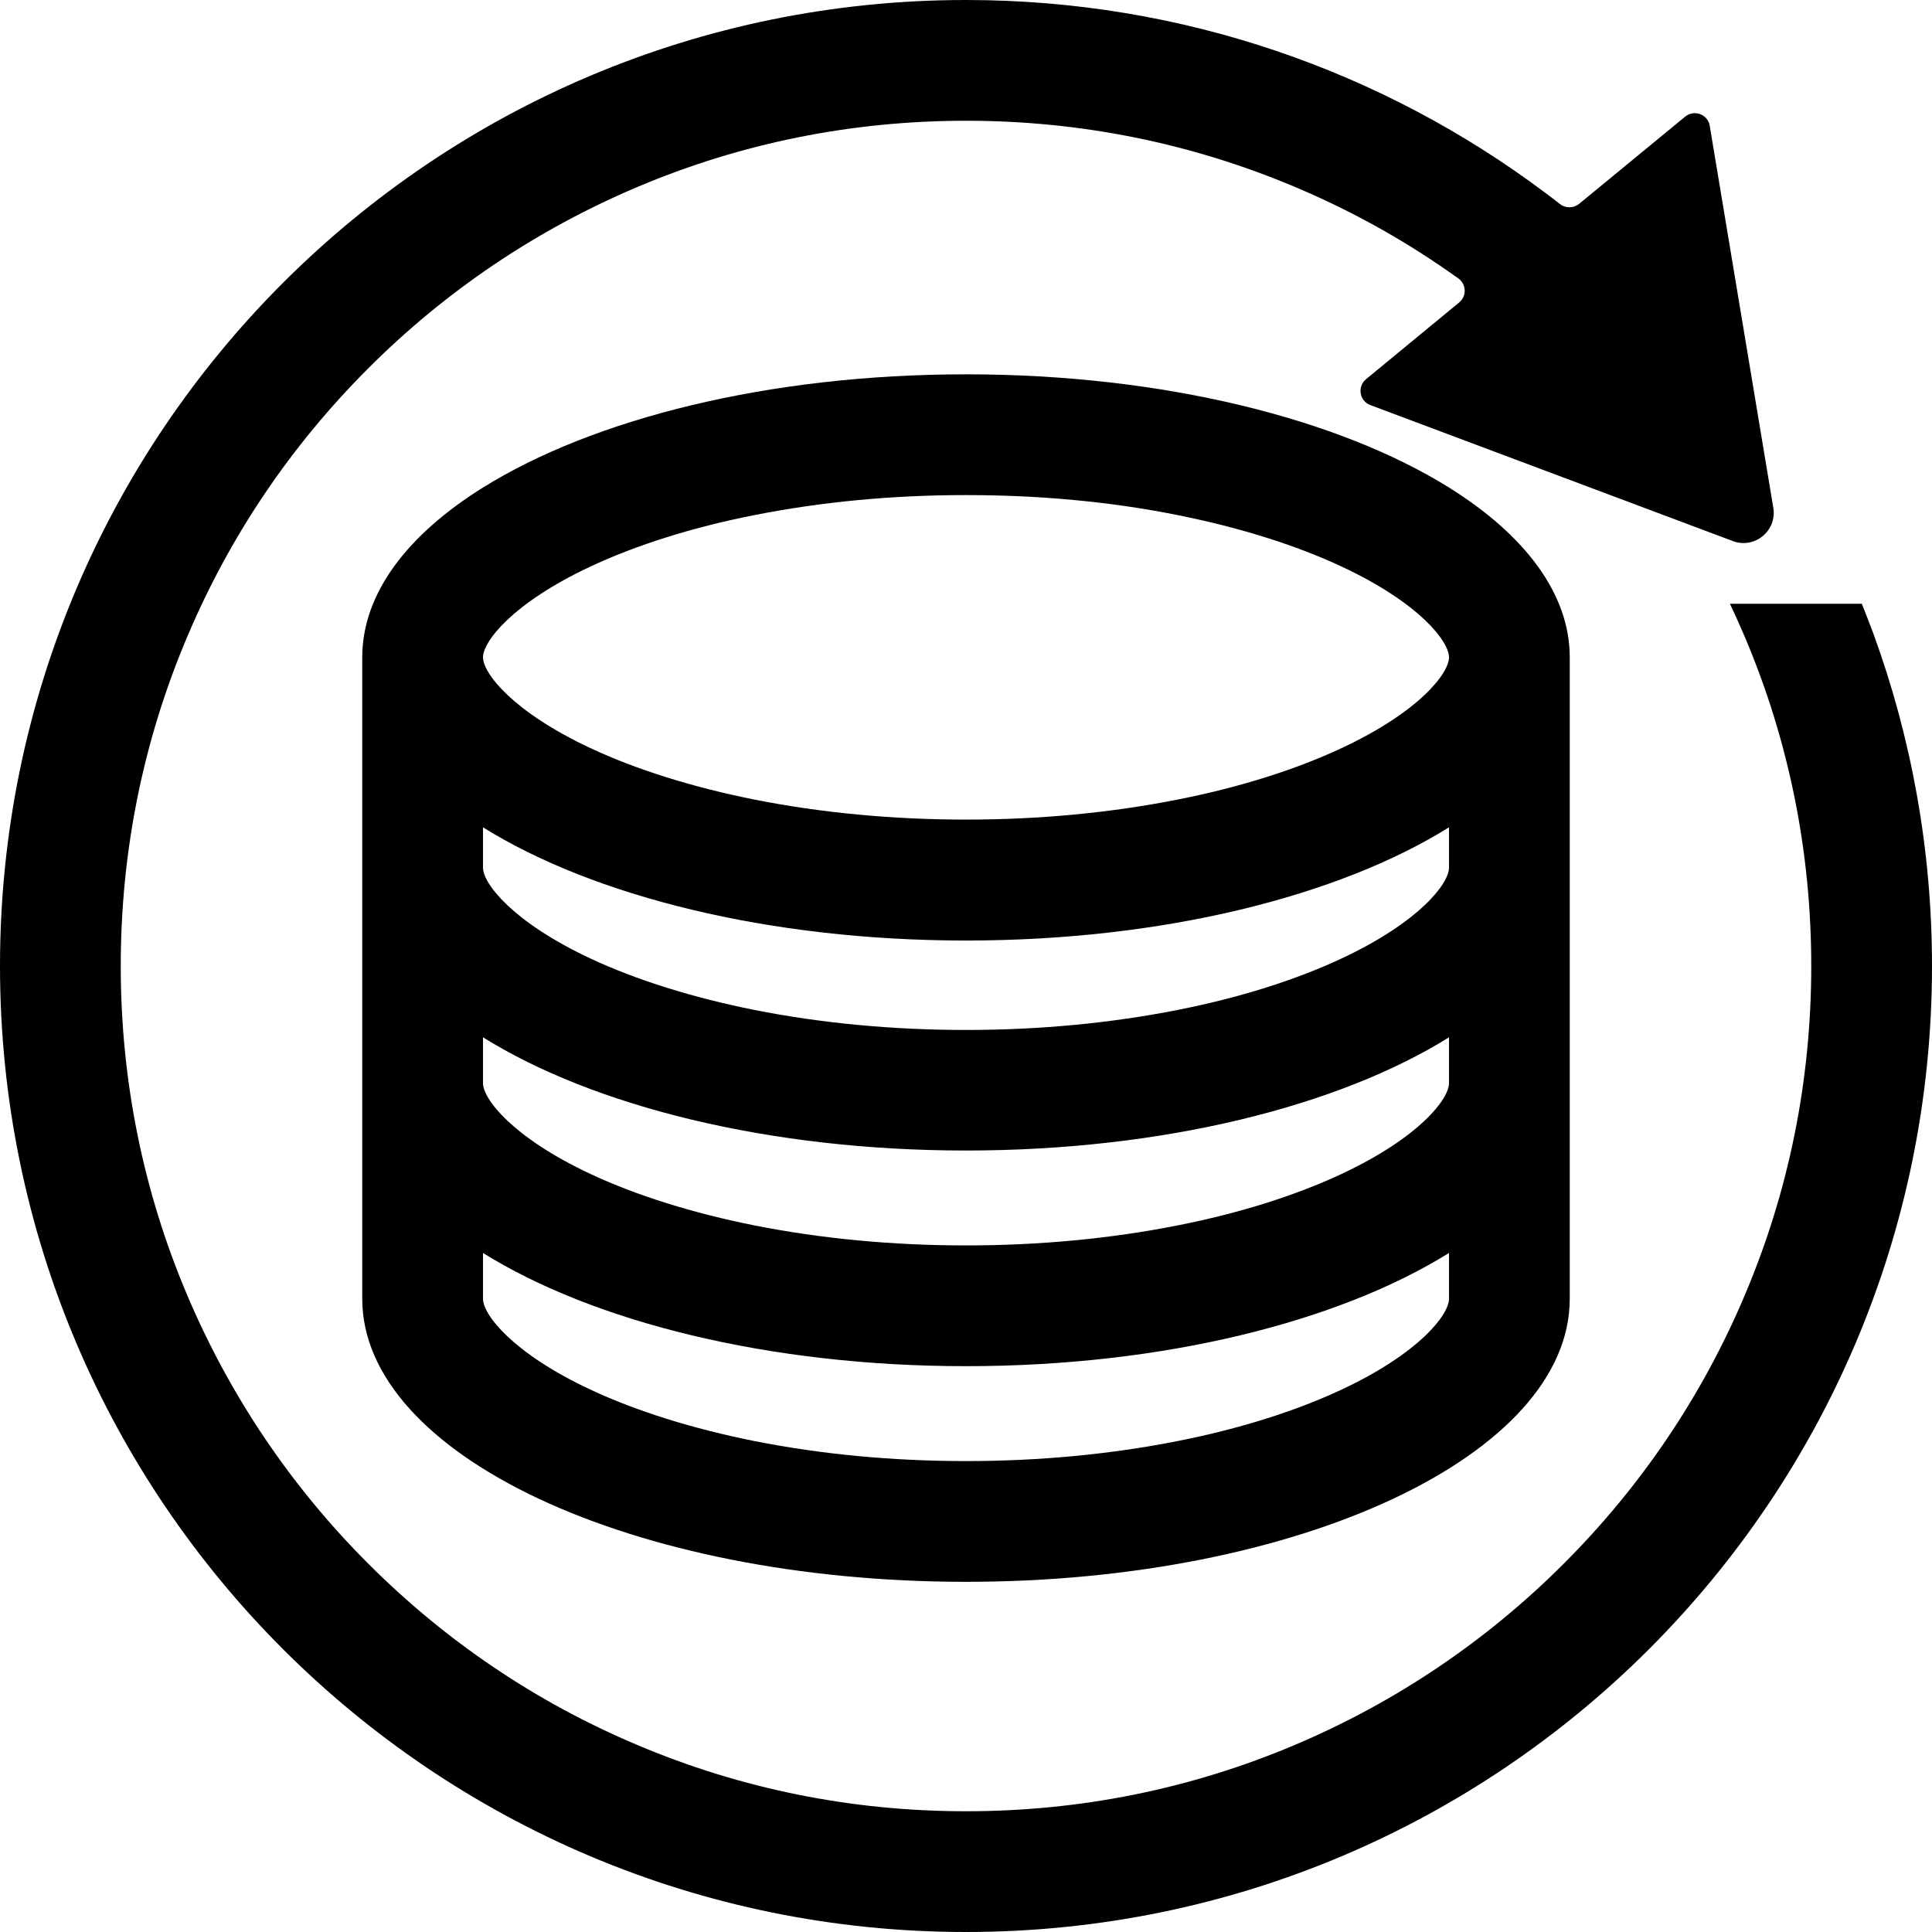
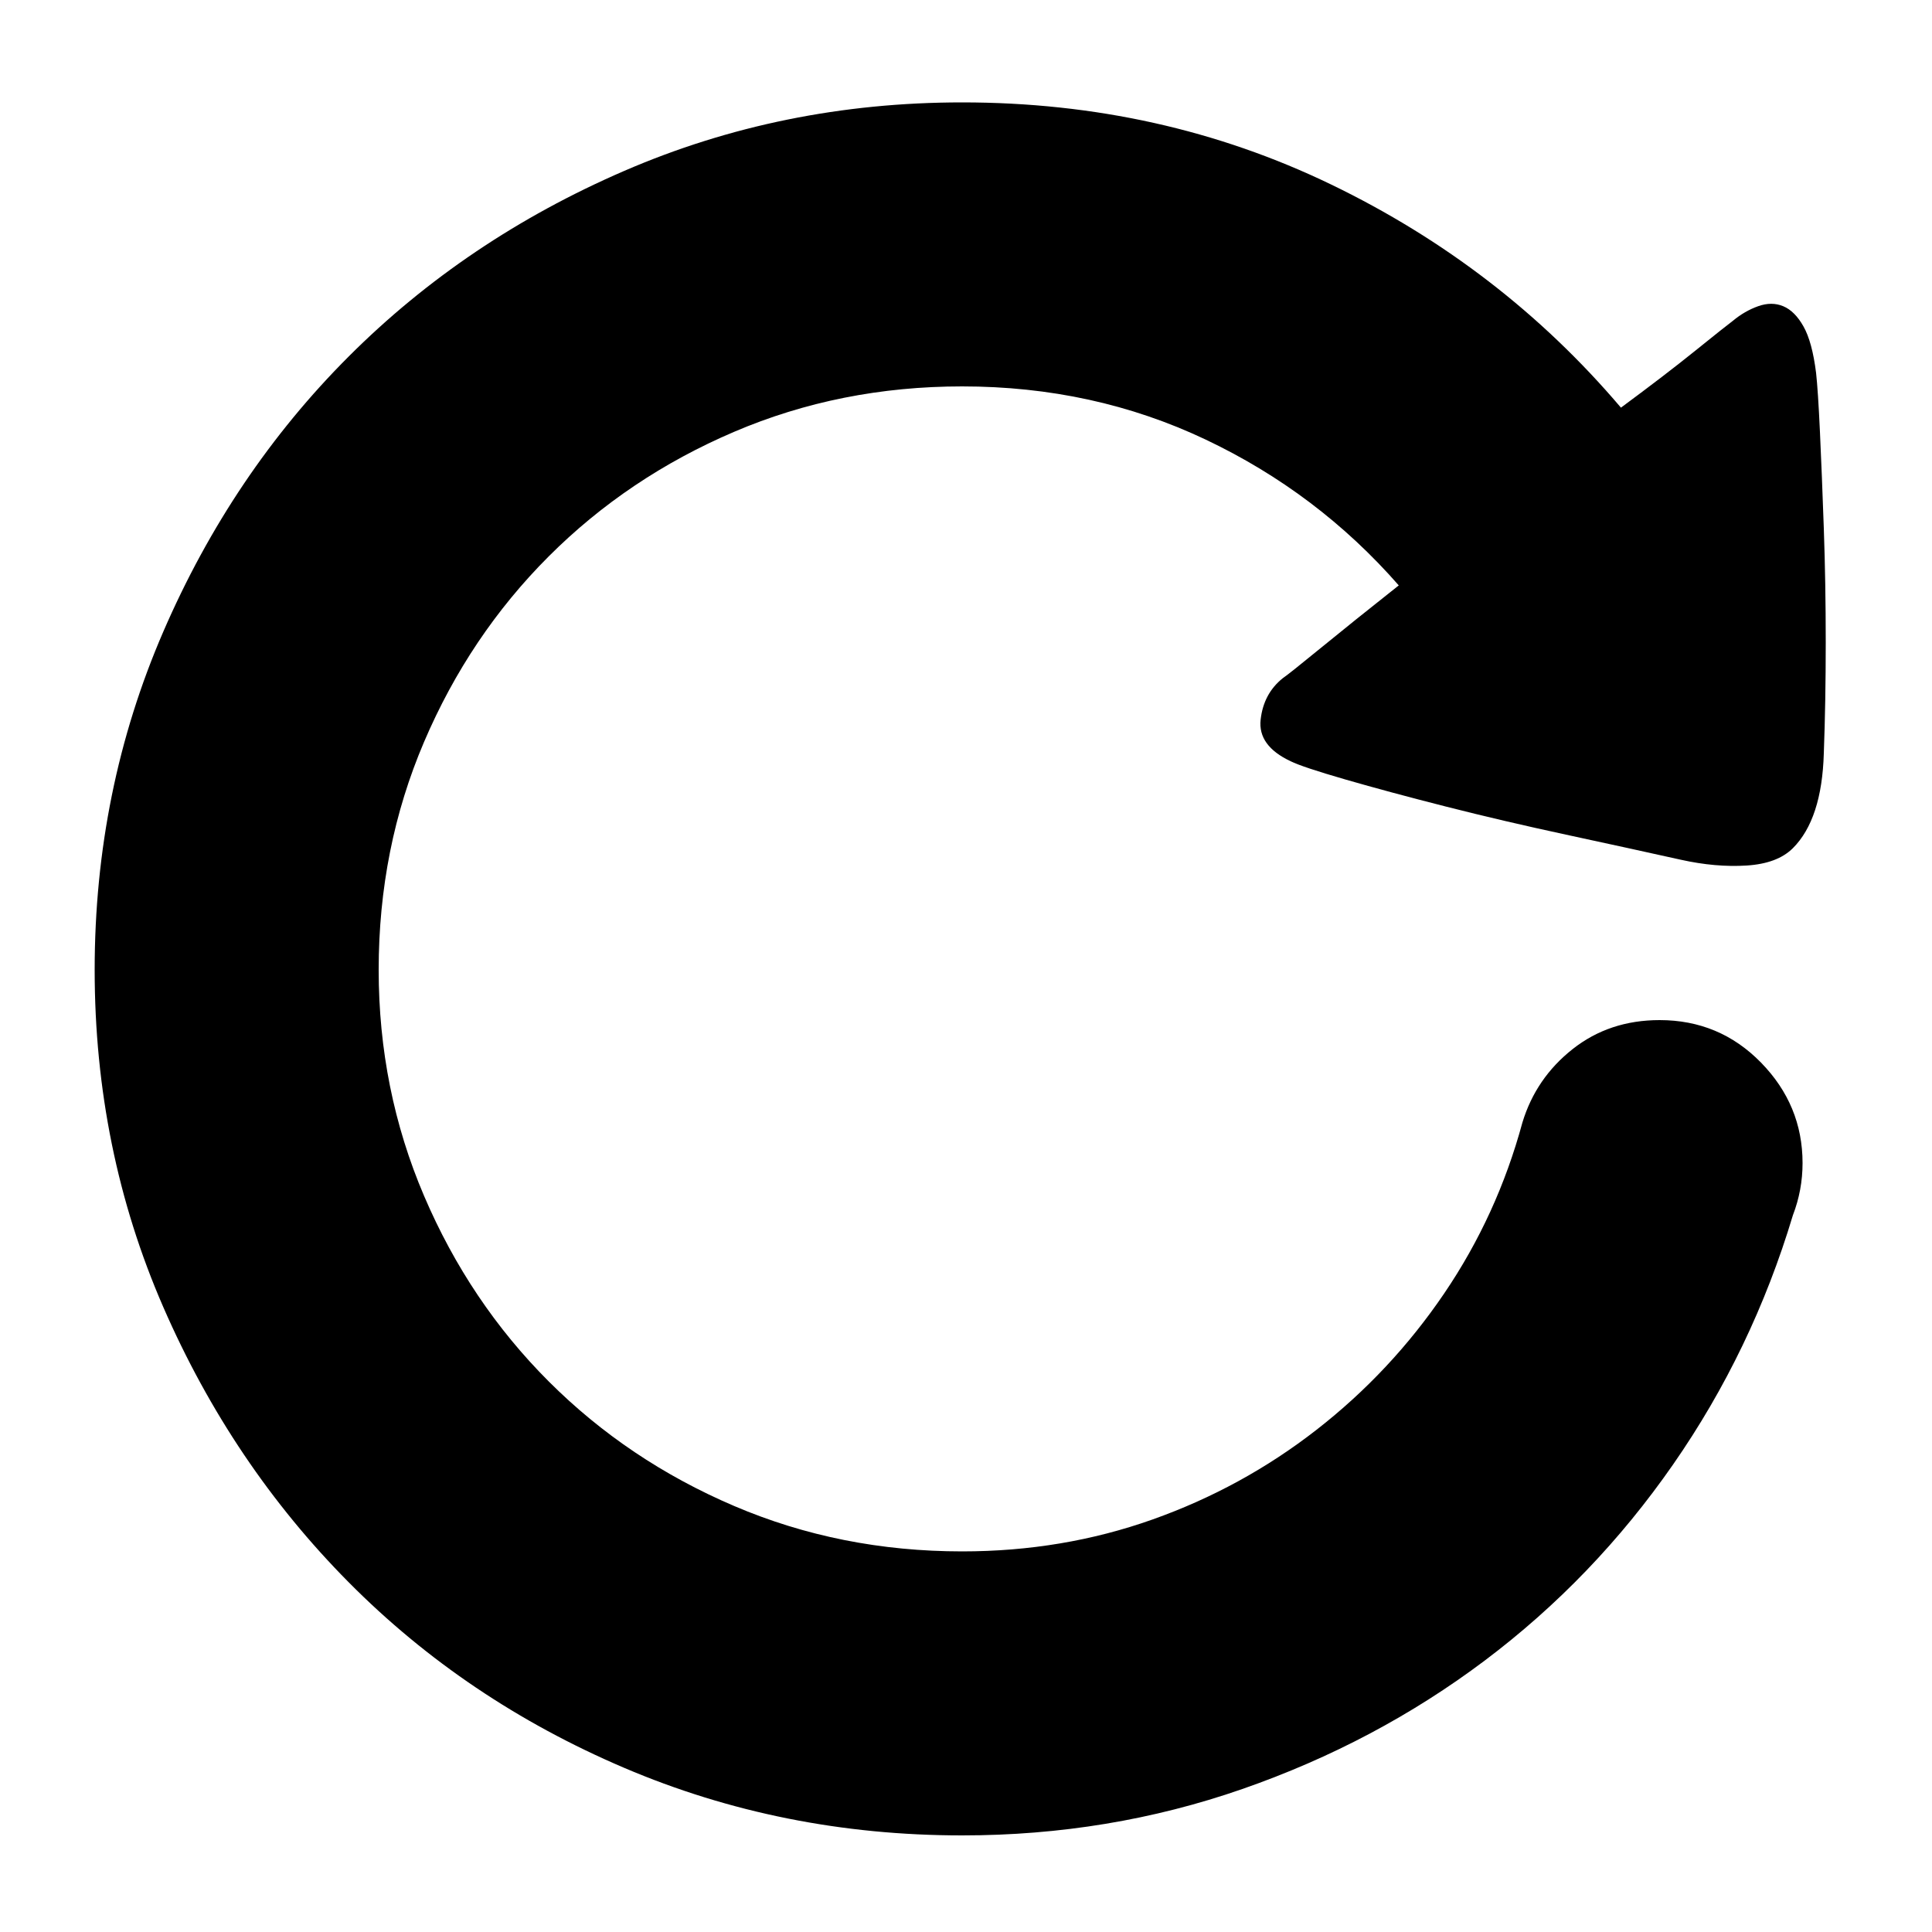
- <svg xmlns="http://www.w3.org/2000/svg" t="1744549019775" class="icon" viewBox="0 0 1024 1024" version="1.1" p-id="1466" width="200" height="200">
-   <path d="M1024 512c0 282.8-229.2 512-512 512S0 794.8 0 512 229.2 0 512 0c115.1 0 221.4 38 306.9 102.1 2.7 2 5.3 4 8 6.1 2.9 2.3 7.1 2.2 10-0.1l56.3-46.3c4.8-3.9 12-1.2 13 4.9l33.7 202.5c2 12.1-9.9 21.9-21.4 17.6l-192.2-72.1c-5.8-2.2-7-9.8-2.3-13.7l49.4-40.7c4-3.3 3.9-9.6-0.4-12.7l-5.1-3.6c-25.4-17.7-52.7-32.8-81.5-44.9C631.2 75.8 572.5 64 512 64S392.8 75.8 337.6 99.2c-53.3 22.6-101.3 54.9-142.4 96-41.2 41.2-73.5 89.1-96 142.4C75.8 392.8 64 451.5 64 512s11.8 119.2 35.2 174.4c22.6 53.3 54.9 101.3 96 142.4 41.2 41.2 89.1 73.5 142.4 96C392.8 948.2 451.5 960 512 960s119.2-11.8 174.4-35.2c53.3-22.6 101.3-54.9 142.4-96 41.2-41.2 73.5-89.1 96-142.4C948.2 631.2 960 572.5 960 512s-11.8-119.2-35.2-174.4c-0.2-0.6-0.5-1.1-0.7-1.6-2.3-5.4-4.7-10.7-7.2-16h69.9c2.1 5.3 4.2 10.6 6.2 16 20 54.9 31 114.2 31 176z" p-id="1467" />
-   <path d="M768 258.4c-58.4-36.4-151.3-60-256-60s-197.6 23.6-256 60c-40.1 25-63.9 56.1-64 89.8v340.2c0 82.8 143.3 150 320 150s320-67.2 320-150v-340c0-33.7-23.8-64.9-64-90z m0 430c0 8.3-15.5 28.7-56.9 48.1-24.3 11.4-54.4 20.9-87 27.3-35.4 7-73.1 10.6-112.1 10.6s-76.8-3.6-112.1-10.6c-32.6-6.5-62.7-15.9-87-27.3-41.4-19.4-56.9-39.8-56.9-48.1v-24.3c58.4 36.4 151.3 60 256 60s197.6-23.6 256-60v24.3z m0-114.3c0 8.3-15.5 28.7-56.9 48.1-24.3 11.4-54.4 20.9-87 27.3-35.4 7-73.1 10.6-112.1 10.6s-76.8-3.6-112.1-10.6c-32.6-6.5-62.7-15.9-87-27.3-41.4-19.4-56.9-39.8-56.9-48.1v-24.3c58.4 36.4 151.3 60 256 60s197.6-23.6 256-60v24.3z m0-114.2c0 8.3-15.5 28.7-56.9 48.1-24.3 11.4-54.4 20.9-87 27.3-35.4 7-73.1 10.6-112.1 10.6s-76.8-3.6-112.1-10.6c-32.6-6.5-62.7-15.9-87-27.3-41.4-19.4-56.9-39.8-56.9-48.1v-21.4c58.4 36.4 151.3 60 256 60s197.6-23.6 256-60v21.4z m-56.9-63.4c-24.3 11.4-54.4 20.9-87 27.3-35.4 7-73.1 10.6-112.1 10.6s-76.8-3.6-112.1-10.6c-32.6-6.5-62.7-15.9-87-27.3-41.4-19.4-56.9-39.8-56.9-48.1s15.5-28.7 56.9-48.1c24.3-11.4 54.4-20.9 87-27.3 35.4-7 73.1-10.6 112.1-10.6s76.8 3.5 112.1 10.6c32.6 6.5 62.7 15.9 87 27.3 41.5 19.4 56.9 39.8 56.9 48.1s-15.4 28.7-56.9 48.1z" p-id="1468" />
+ <svg xmlns="http://www.w3.org/2000/svg" t="1744601066066" class="icon" viewBox="0 0 1024 1024" version="1.1" p-id="3621" width="200" height="200">
+   <path d="M684.032 403.456q-17.408-8.192-15.872-22.016t11.776-22.016q3.072-2.048 19.968-15.872t41.472-33.28q-43.008-49.152-102.4-77.312t-129.024-28.16q-64.512 0-120.832 24.064t-98.304 66.048-66.048 98.304-24.064 120.832q0 63.488 24.064 119.808t66.048 98.304 98.304 66.048 120.832 24.064q53.248 0 100.864-16.896t87.04-47.616 67.584-72.192 41.472-90.624q7.168-23.552 26.624-38.912t46.08-15.36q31.744 0 53.76 22.528t22.016 53.248q0 14.336-5.12 27.648-21.504 71.68-63.488 132.096t-99.84 103.936-128.512 68.096-148.48 24.576q-95.232 0-179.2-35.84t-145.92-98.304-98.304-145.92-36.352-178.688 36.352-179.2 98.304-145.92 145.92-98.304 179.2-36.352q105.472 0 195.584 43.52t153.6 118.272q23.552-17.408 39.424-30.208t19.968-15.872q6.144-5.12 13.312-7.68t13.312 0 10.752 10.752 6.656 24.576q1.024 9.216 2.048 31.232t2.048 51.2 1.024 60.416-1.024 58.88q-1.024 34.816-16.384 50.176-8.192 8.192-24.576 9.216t-34.816-3.072q-27.648-6.144-60.928-13.312t-63.488-14.848-53.248-14.336-29.184-9.728z" p-id="3622" />
</svg>
